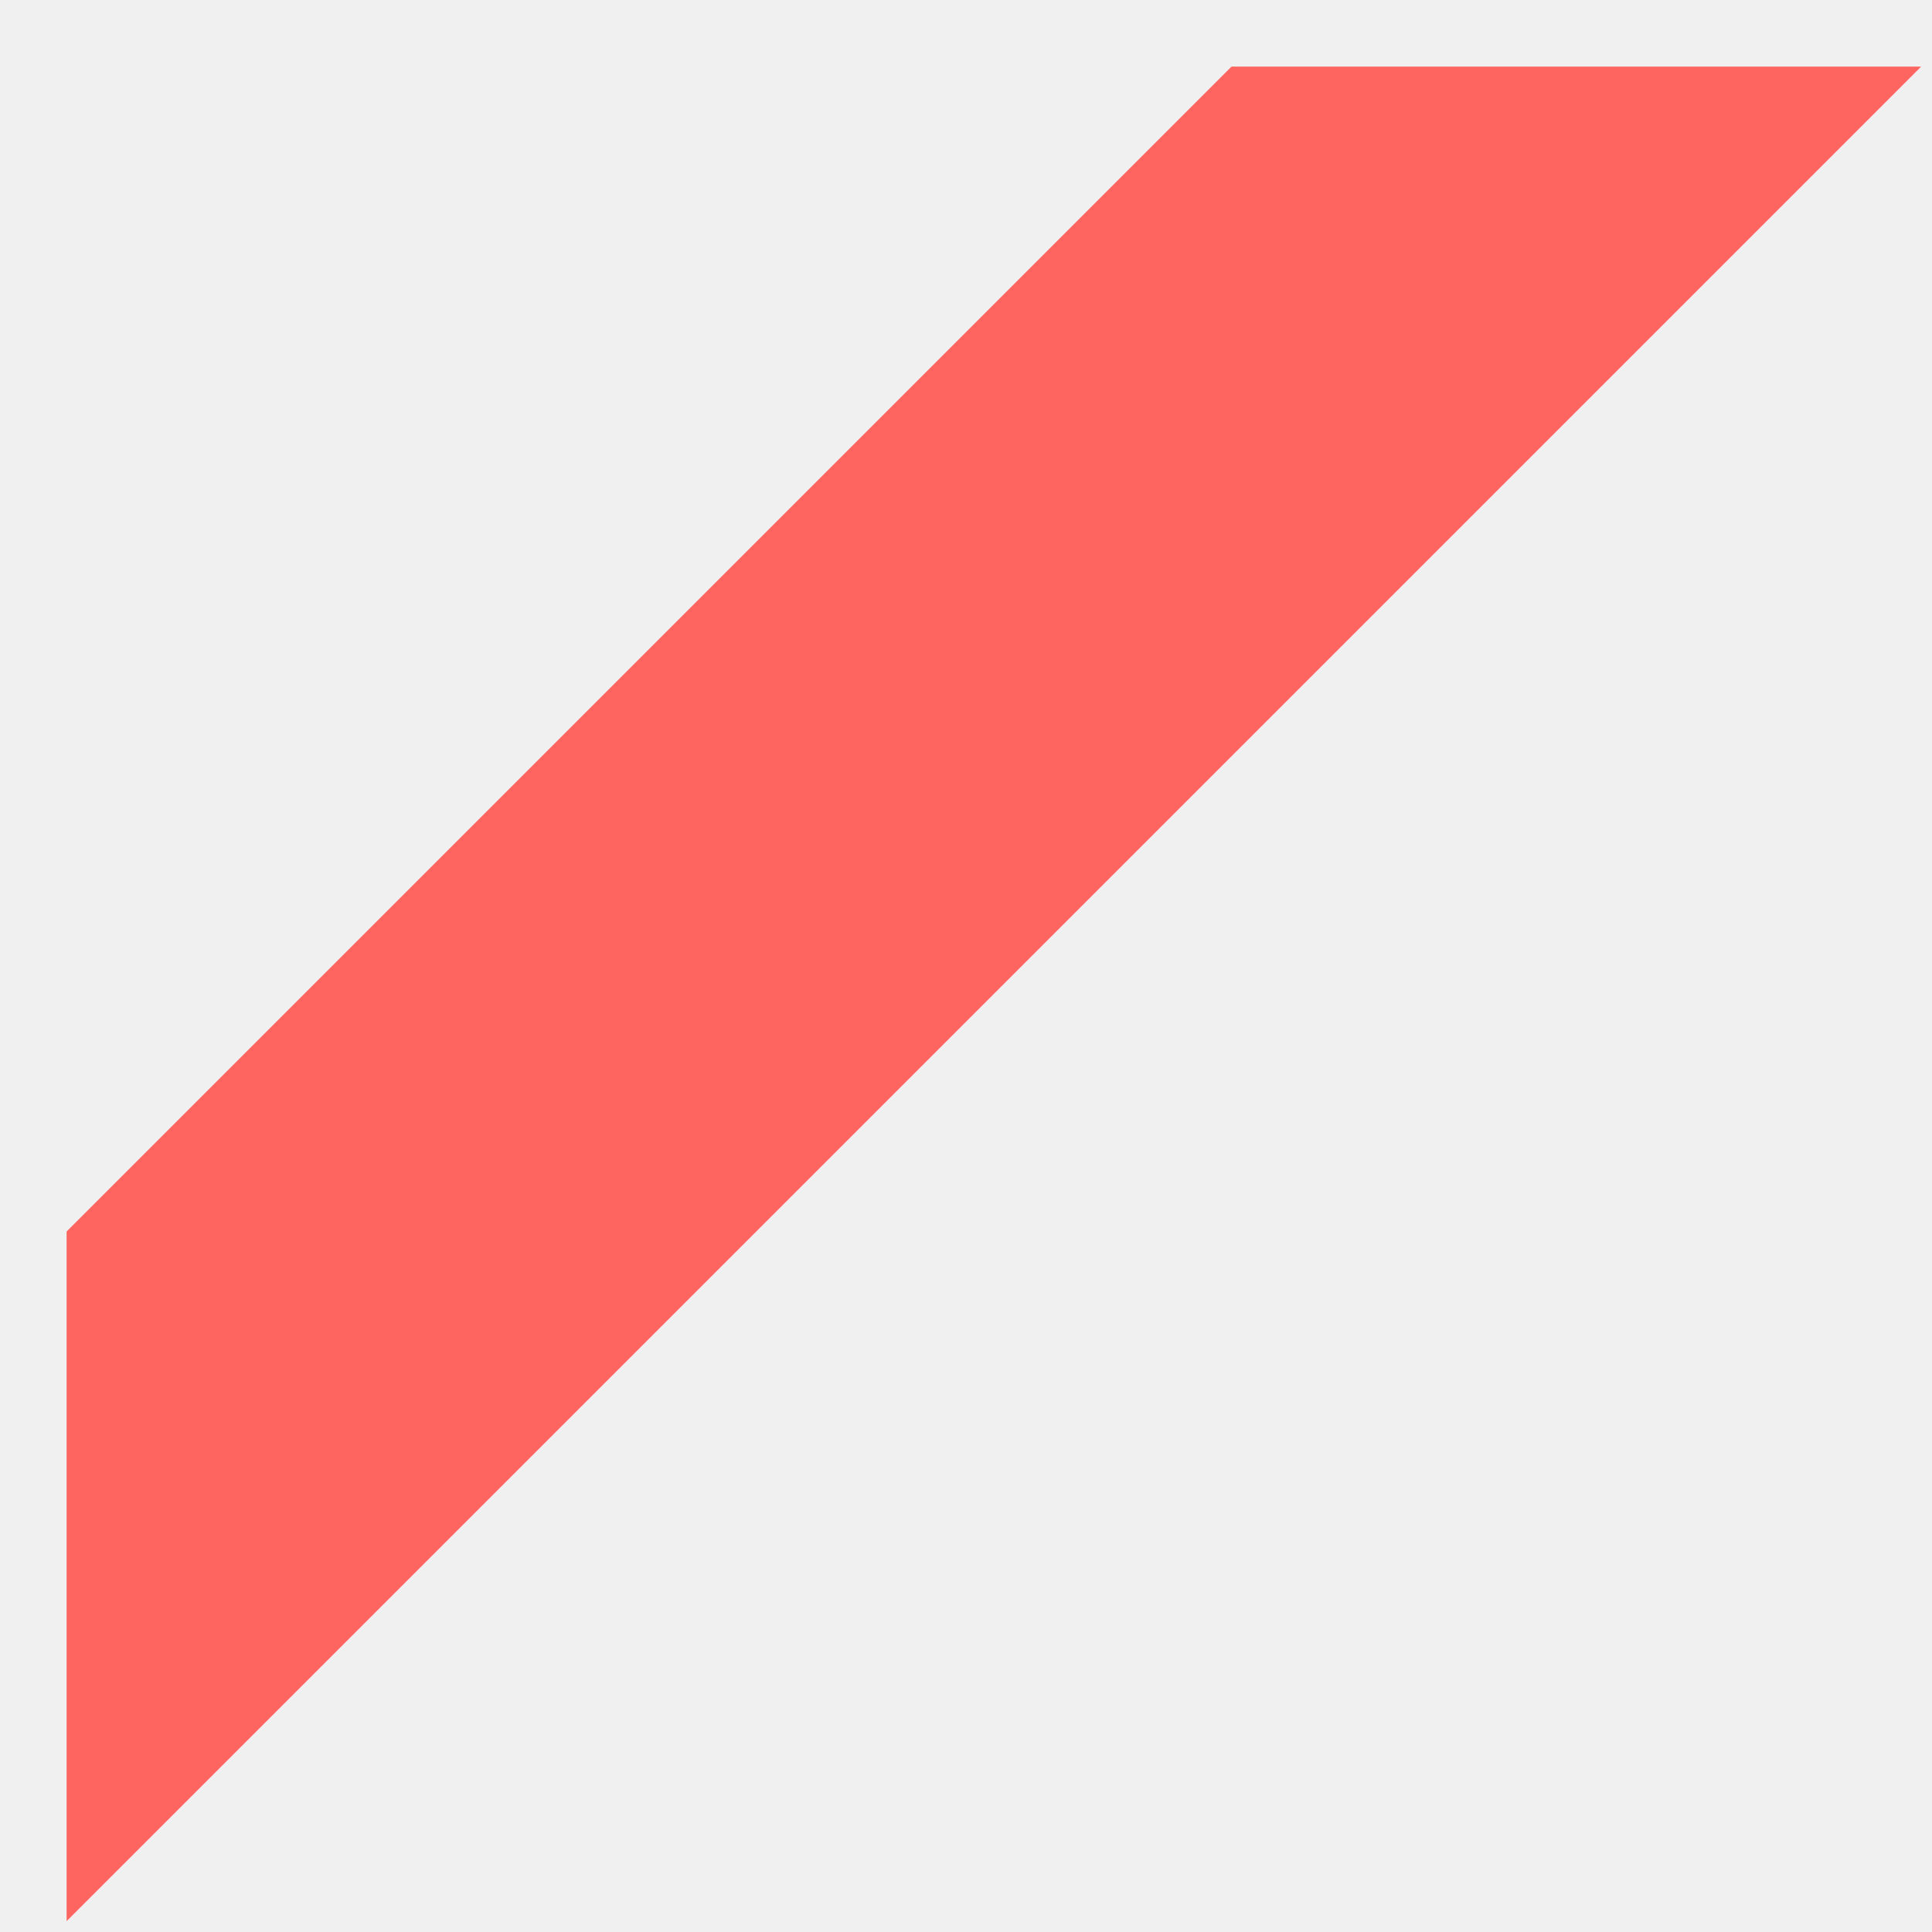
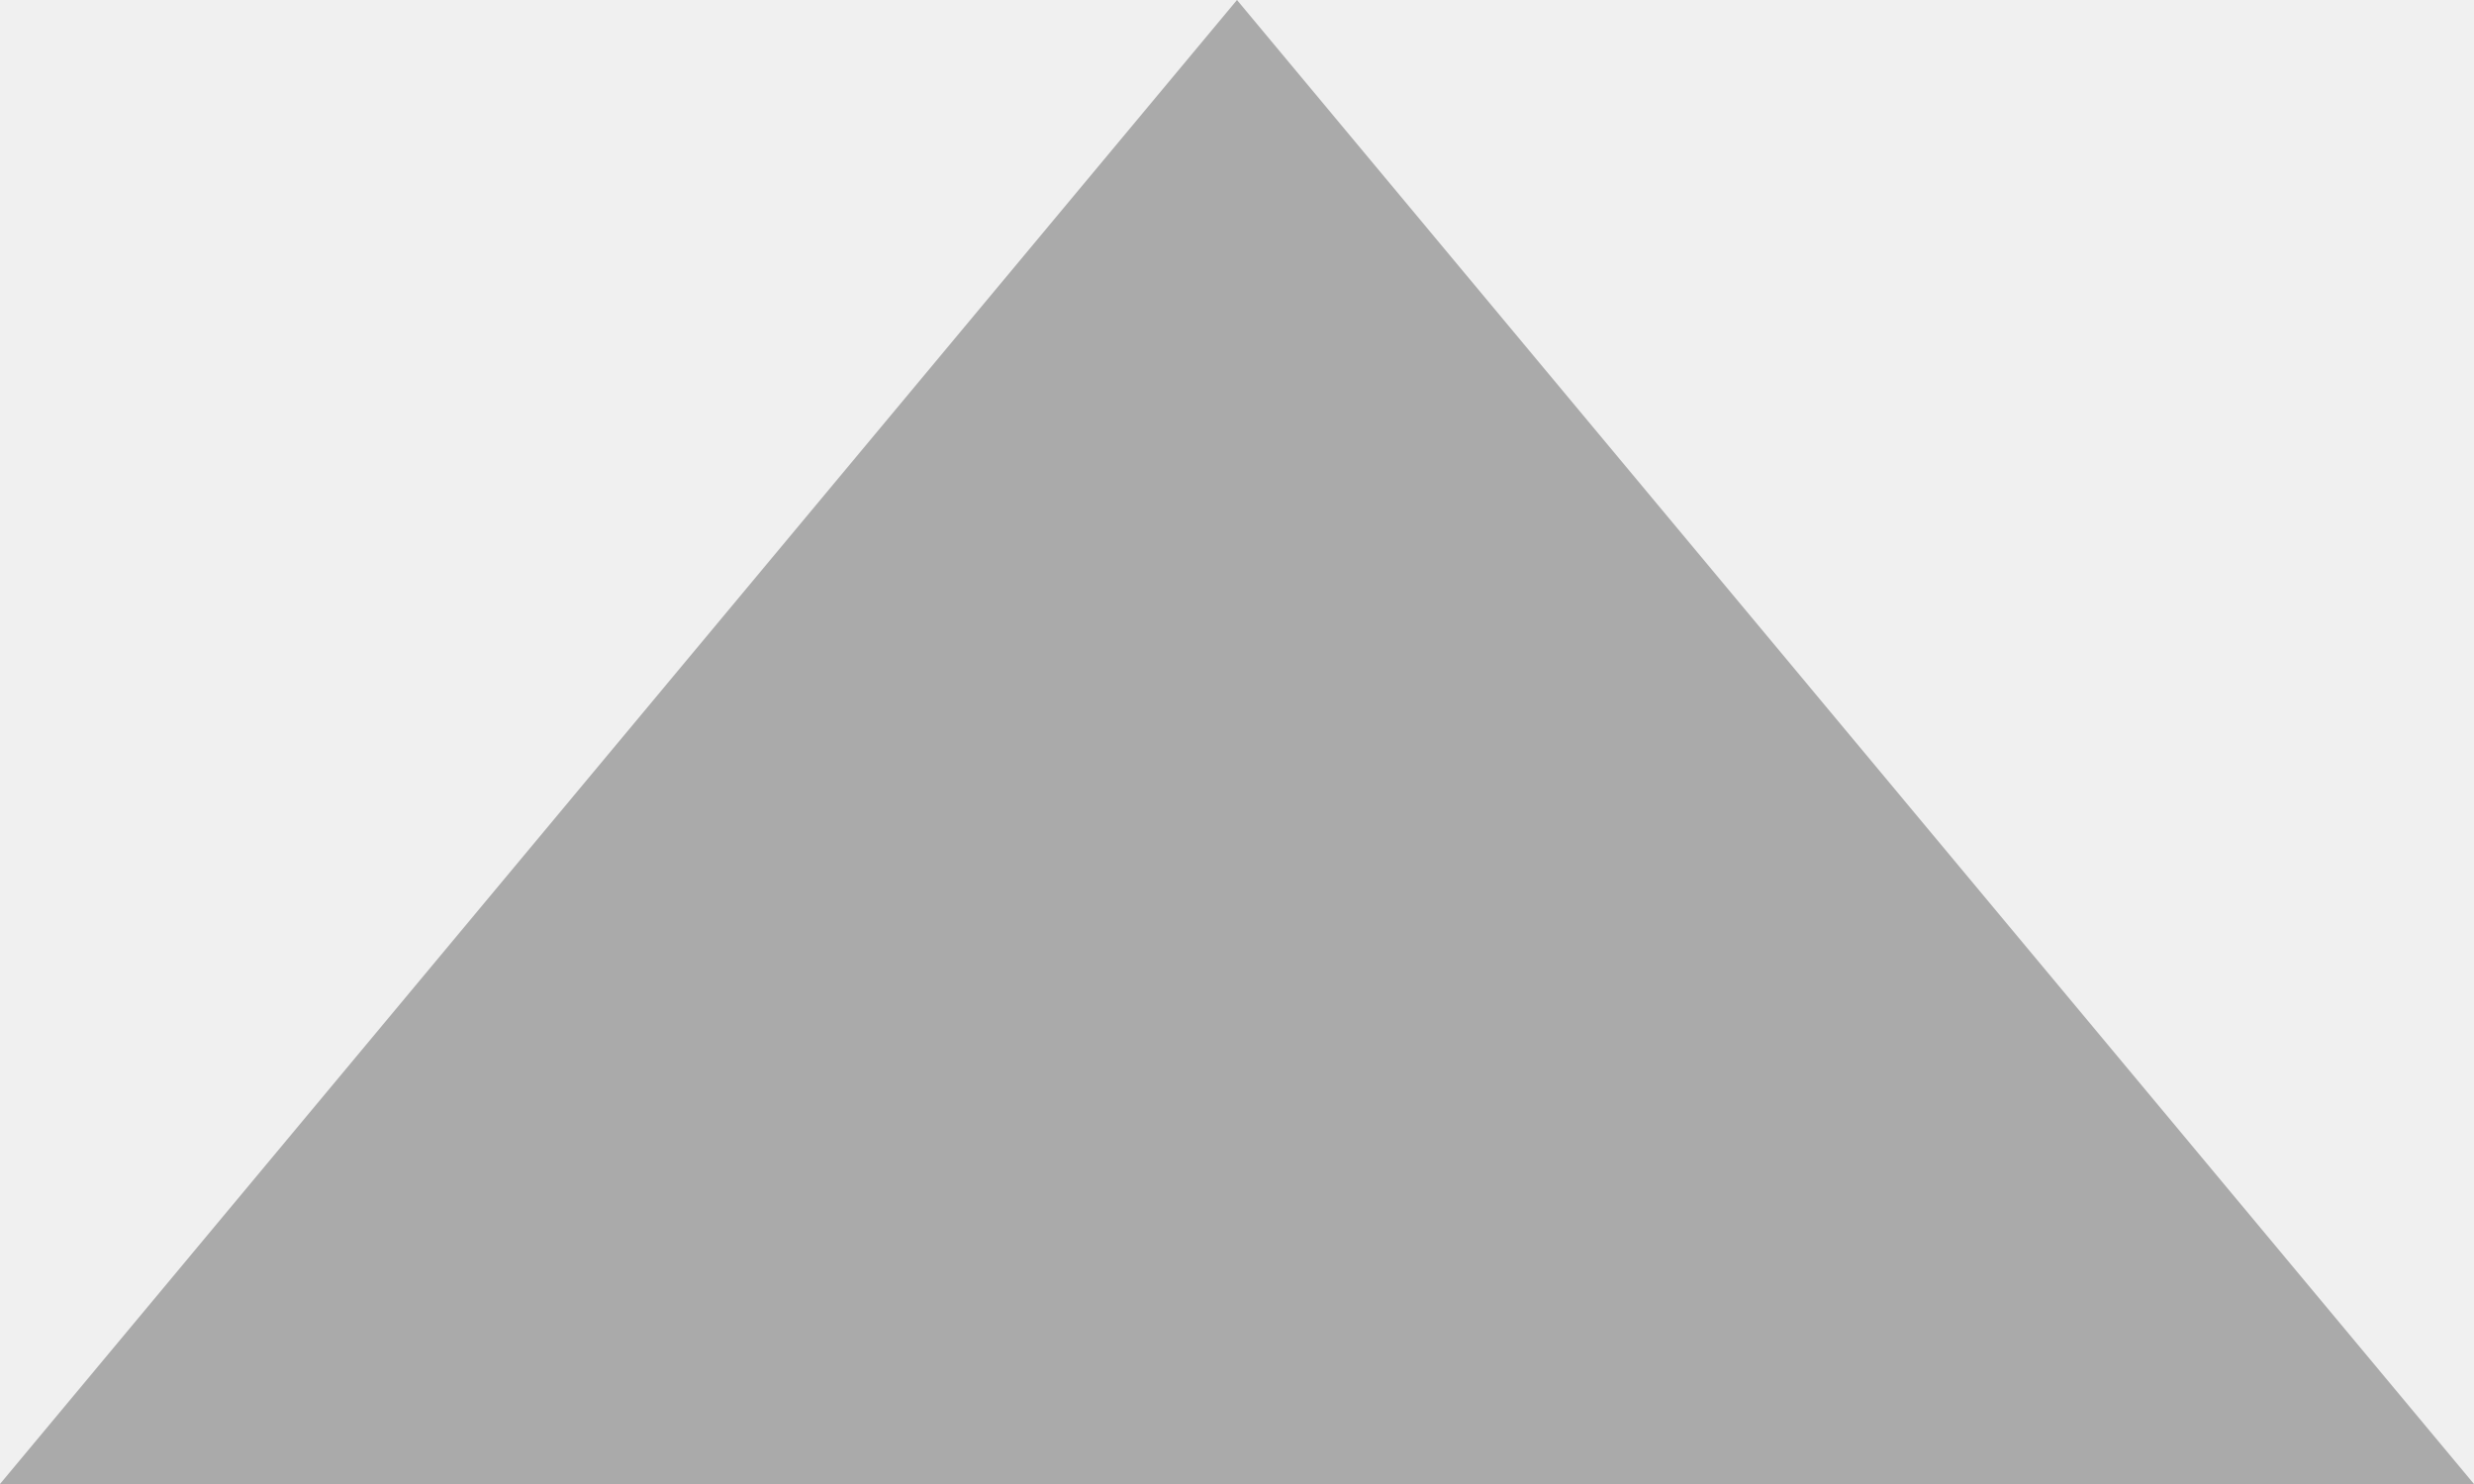
- <svg xmlns="http://www.w3.org/2000/svg" version="1.1" width="29px" height="29px">
+ <svg xmlns="http://www.w3.org/2000/svg" version="1.1" width="10px" height="6px">
  <defs>
    <pattern id="BGPattern" patternUnits="userSpaceOnUse" alignment="0 0" imageRepeat="None" />
-     <mask fill="white" id="Clip3127">
-       <path d="M 18.485 1  L 1 18.485  L 1 28.837  L 28.837 1  L 18.485 1  Z " fill-rule="evenodd" />
+     <mask fill="white" id="Clip6204">
+       <path d="M 0 6  L 5 0  L 10 6  L 0 6  Z " fill-rule="evenodd" />
    </mask>
  </defs>
-   <g transform="matrix(1 0 0 1 -160 -1240 )">
-     <path d="M 18.485 1  L 1 18.485  L 1 28.837  L 28.837 1  L 18.485 1  Z " fill-rule="nonzero" fill="rgba(255, 101, 96, 1)" stroke="none" transform="matrix(1 0 0 1 160 1240 )" class="fill" />
-     <path d="M 18.485 1  L 1 18.485  L 1 28.837  L 28.837 1  L 18.485 1  Z " stroke-width="0" stroke-dasharray="0" stroke="rgba(255, 255, 255, 0)" fill="none" transform="matrix(1 0 0 1 160 1240 )" class="stroke" mask="url(#Clip3127)" />
+   <g transform="matrix(1 0 0 1 808 -78 )">
+     <path d="M 0 6  L 5 0  L 10 6  L 0 6  Z " fill-rule="nonzero" fill="rgba(170, 170, 170, 1)" stroke="none" transform="matrix(1 0 0 1 -808 78 )" class="fill" />
+     <path d="M 0 6  L 5 0  L 10 6  L 0 6  Z " stroke-width="0" stroke-dasharray="0" stroke="rgba(121, 121, 121, 1)" fill="none" transform="matrix(1 0 0 1 -808 78 )" class="stroke" mask="url(#Clip6204)" />
  </g>
</svg>
